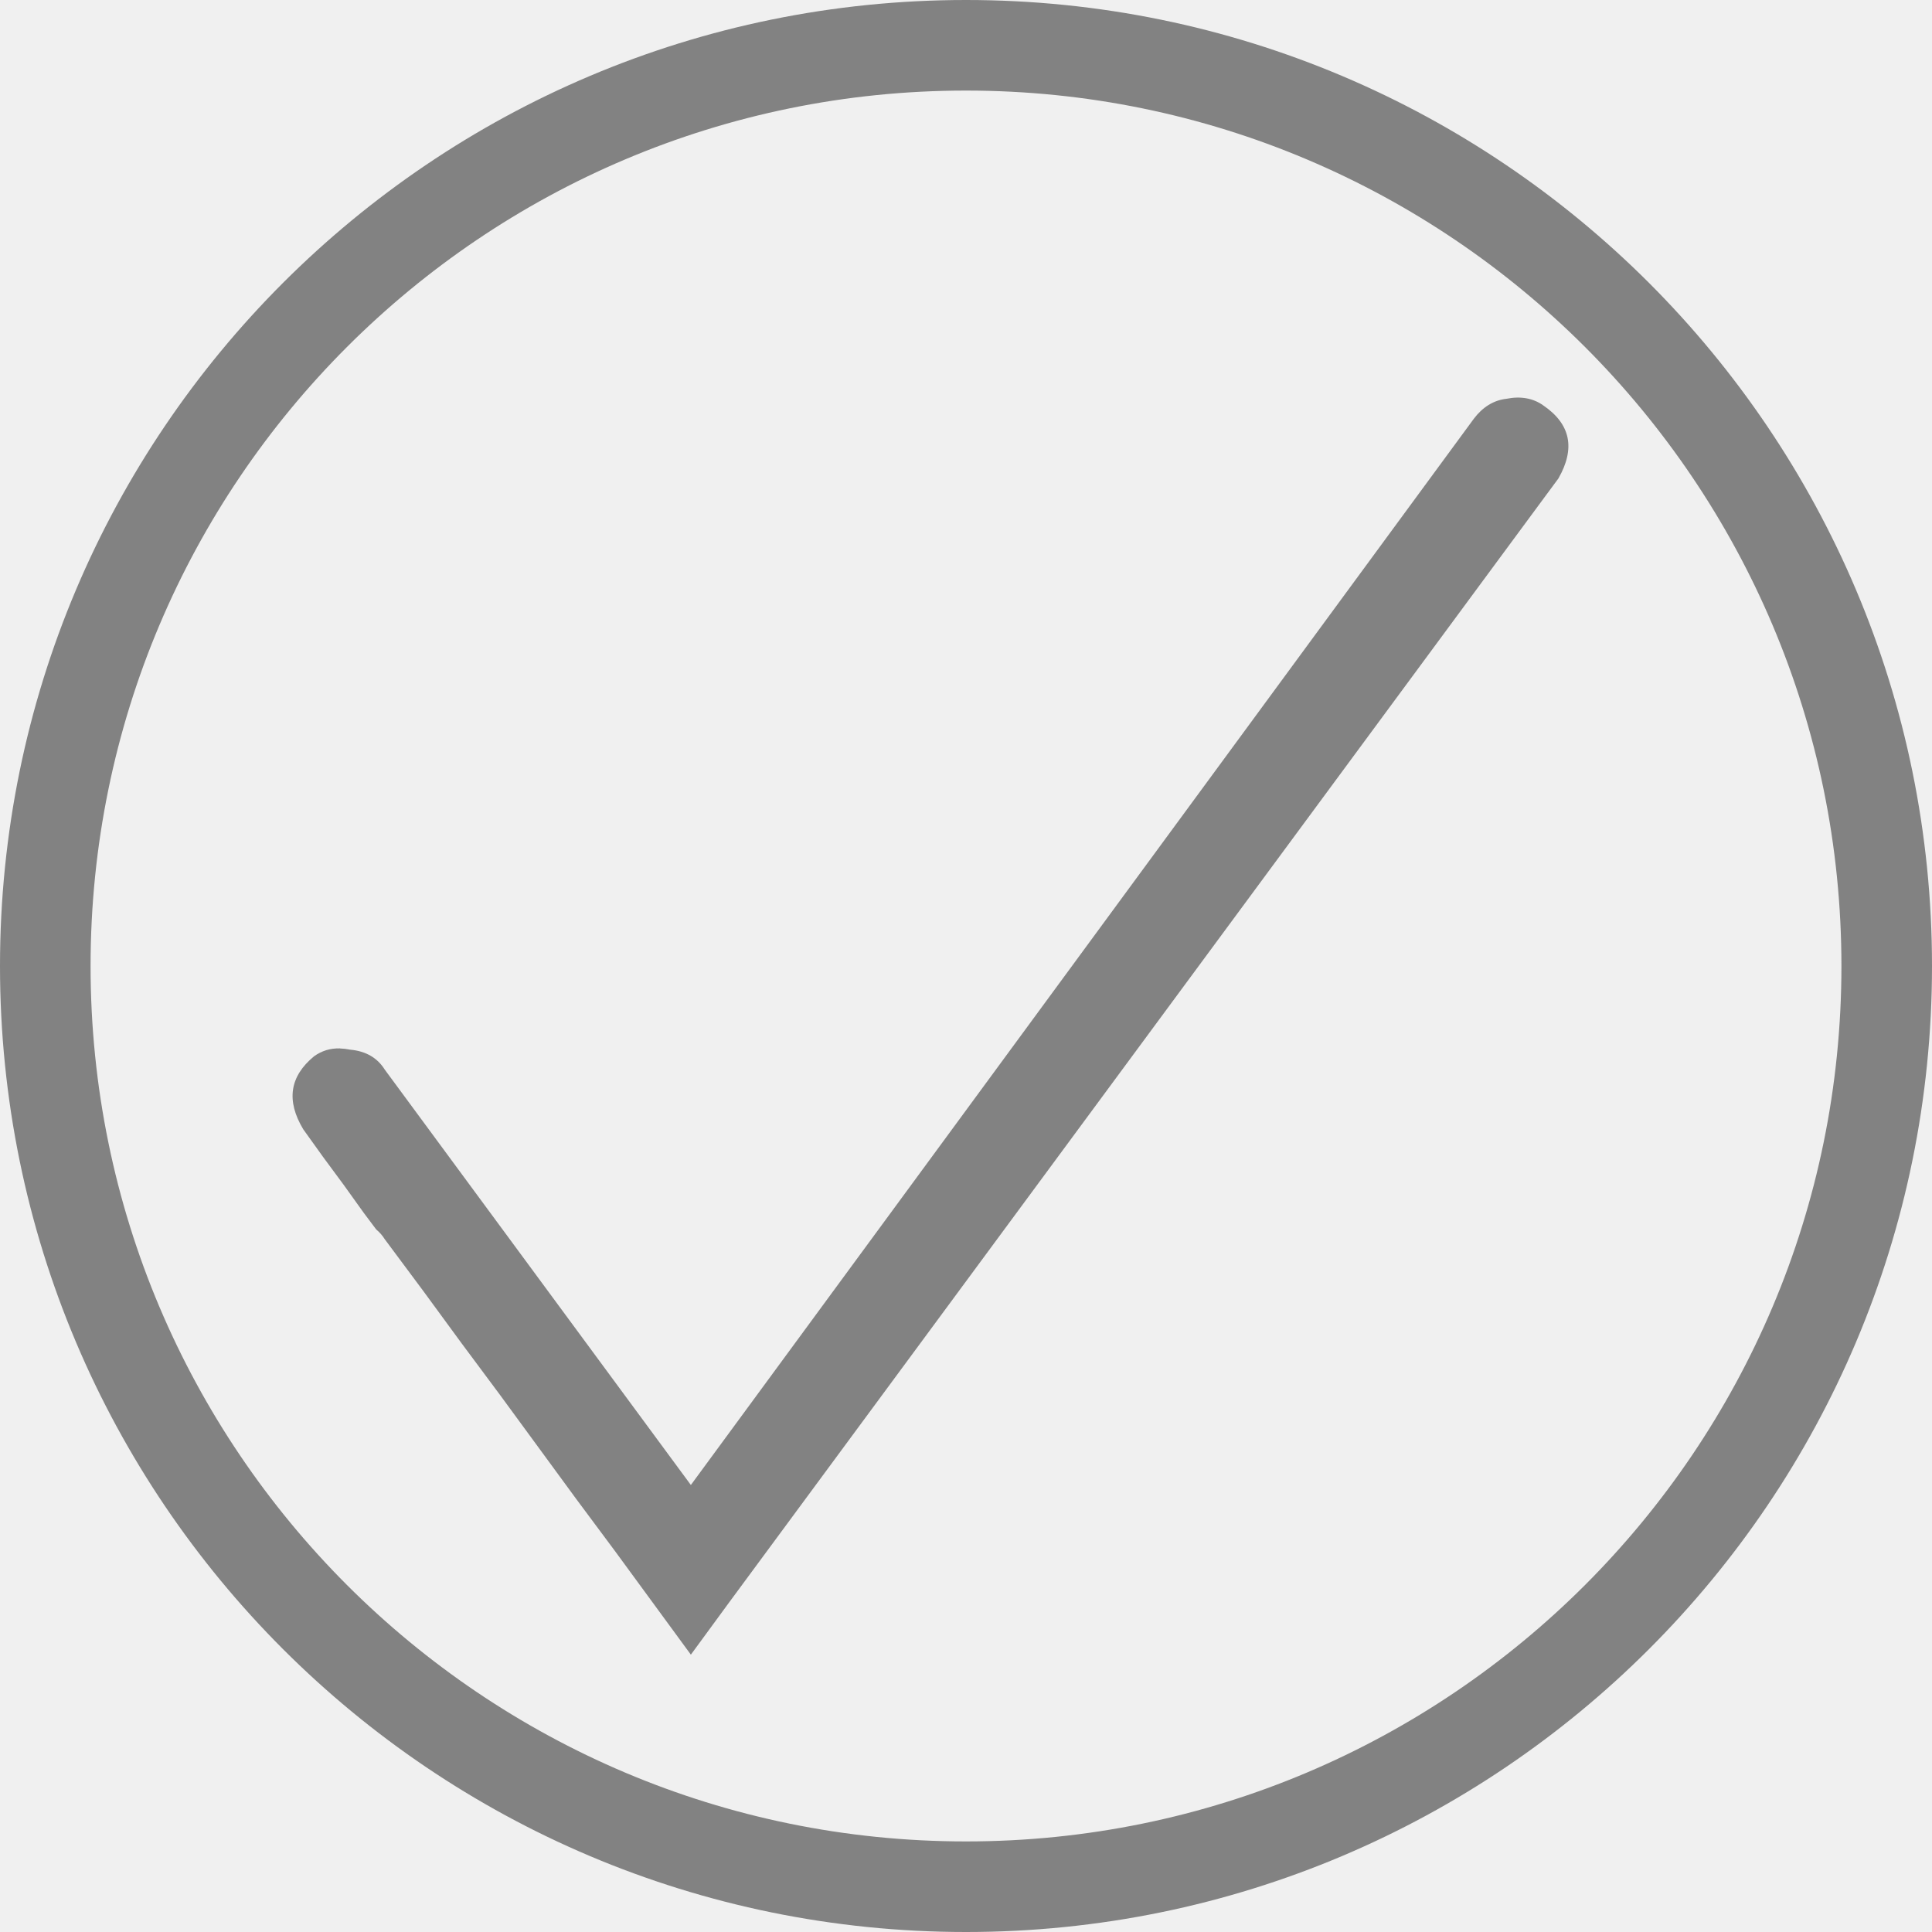
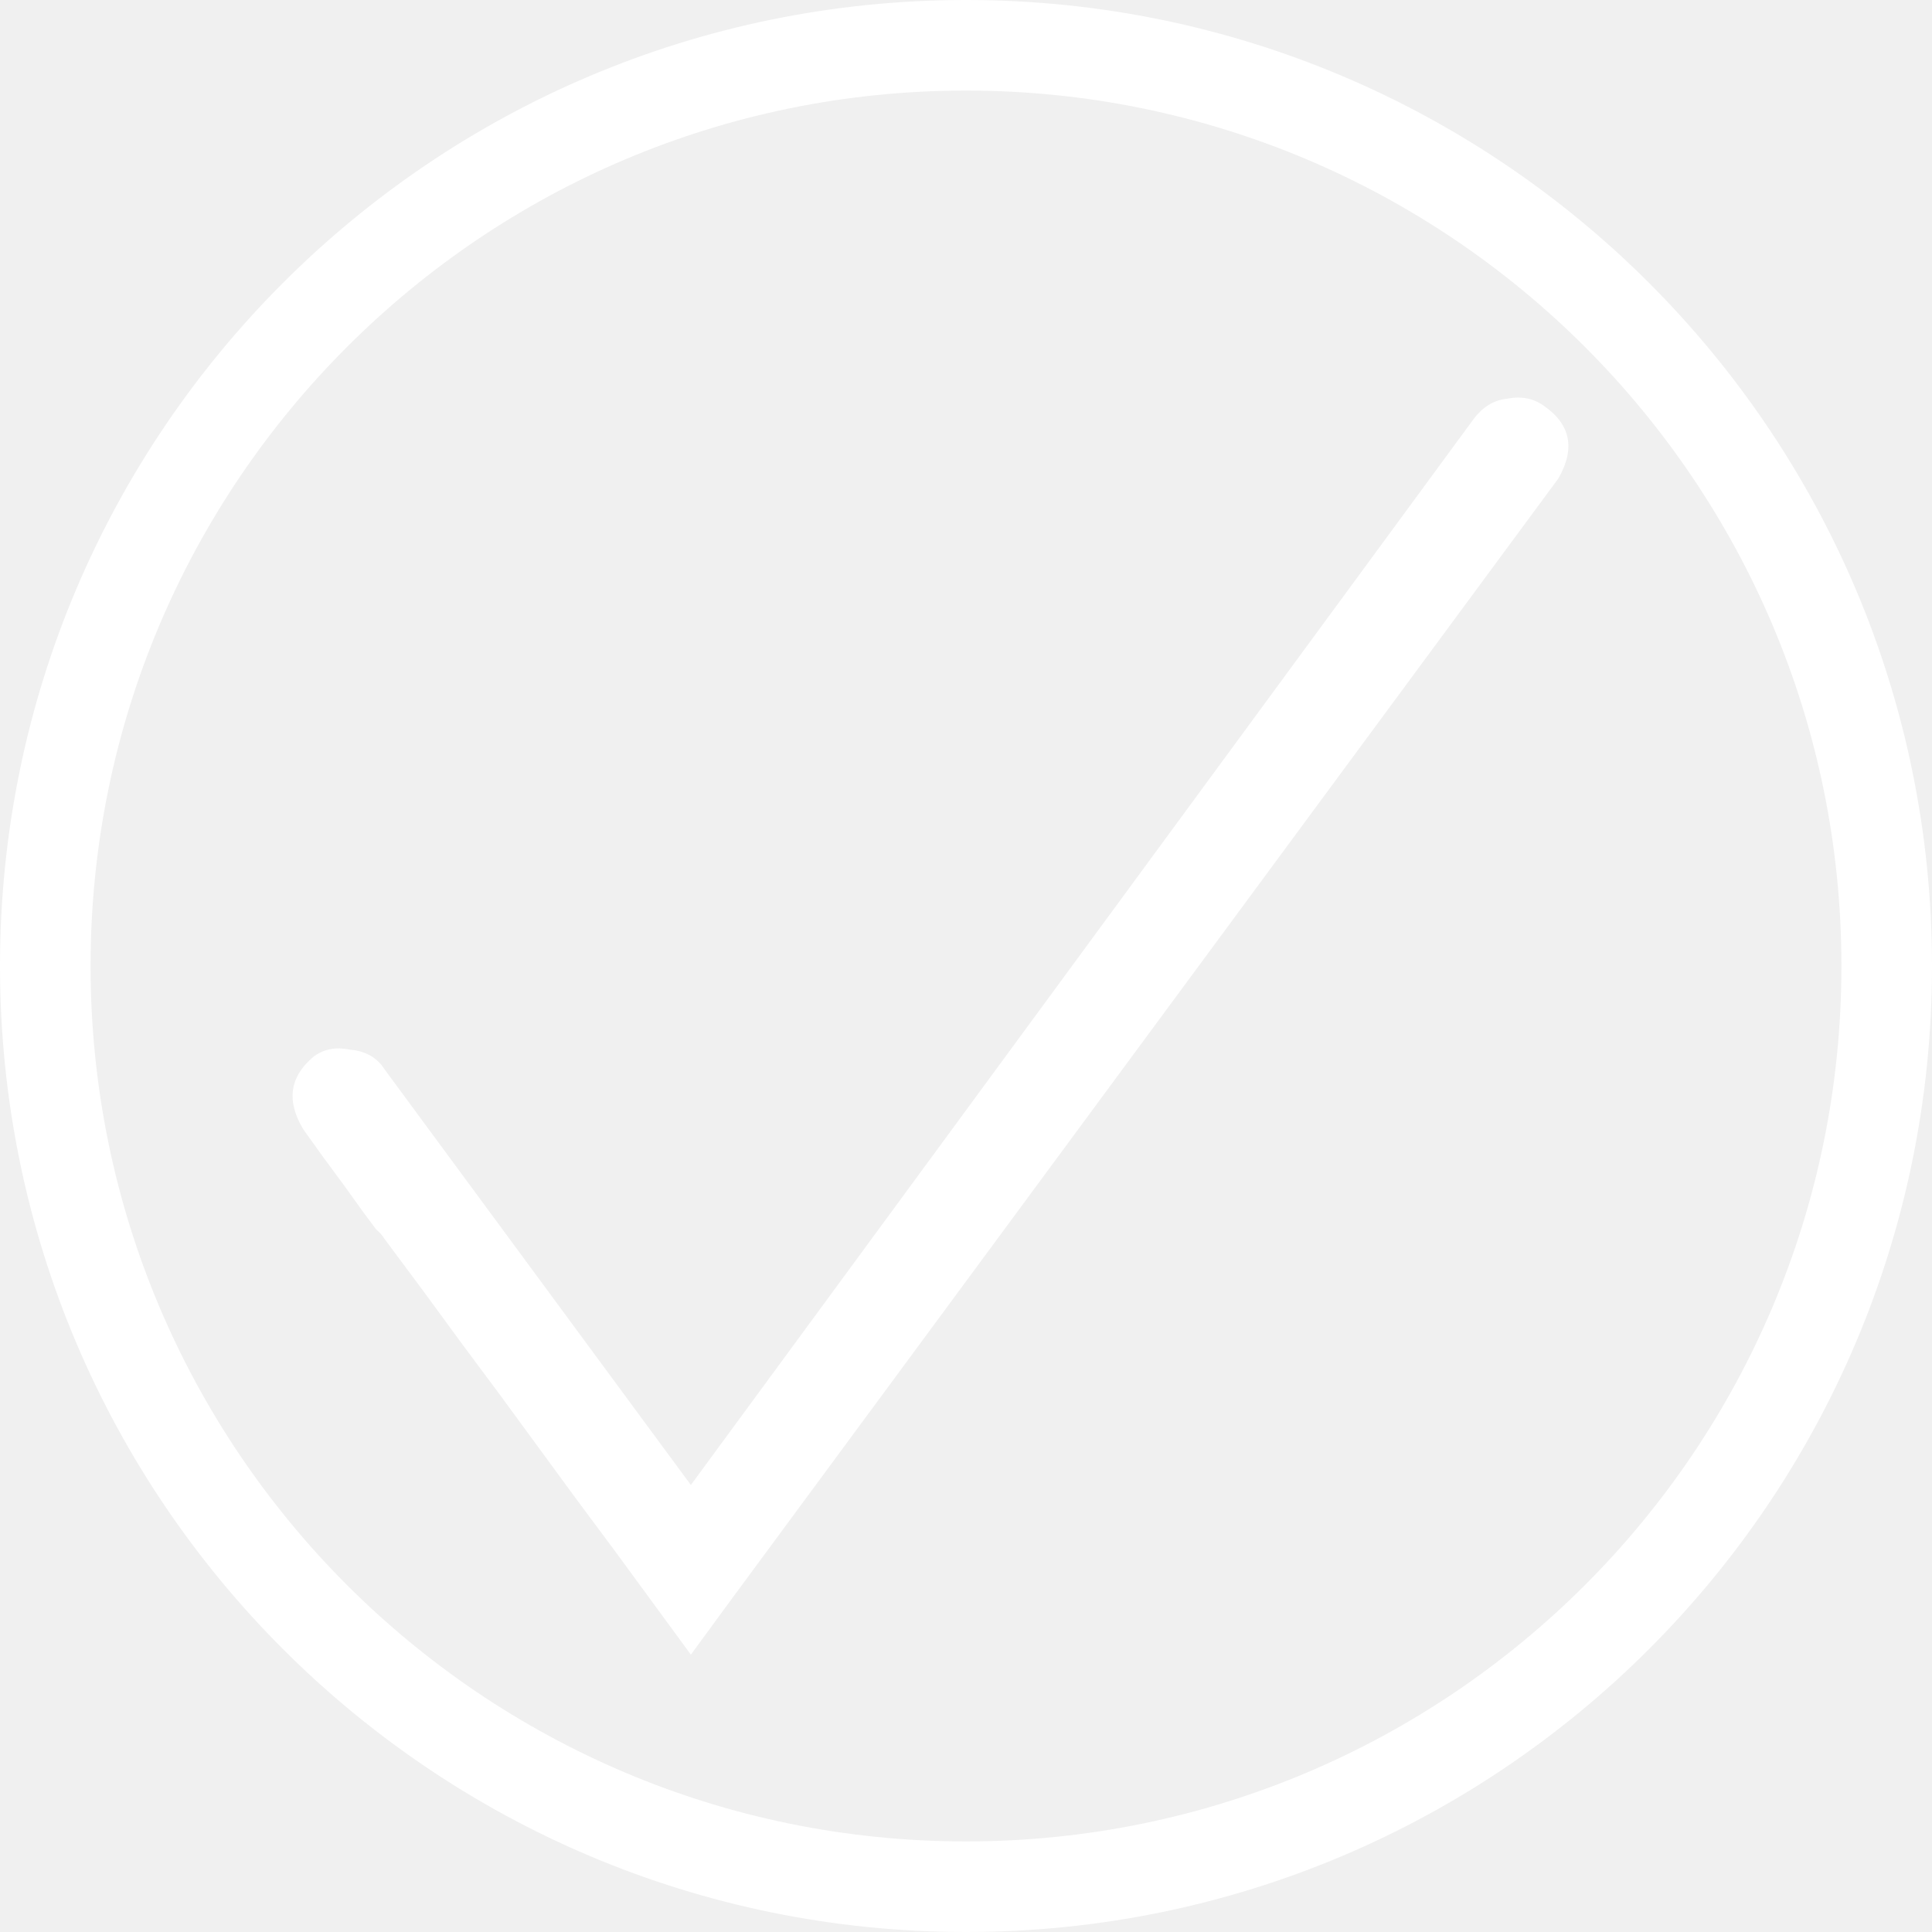
<svg xmlns="http://www.w3.org/2000/svg" width="100" height="100" id="svg2" version="1.1">
  <defs id="defs4">
    </defs>
  <g id="layer1" transform="translate(0,-952.3622)">
-     <path style="color:#000000;fill:#828282;fill-opacity:1;fill-rule:nonzero;stroke:none;stroke-width:1.25px;marker:none;visibility:visible;display:inline;overflow:visible;enable-background:accumulate" d="M 50 0 C 22.386 5.5511151e-15 1.2499407e-16 22.386 0 50 C 0 77.614 22.386 100 50 100 C 77.614 100 100 77.614 100 50 C 100 22.386 77.614 -1.0977236e-14 50 0 z M 50 4.688 C 75.025 4.688 95.312 24.975 95.312 50 C 95.312 75.025 75.025 95.312 50 95.312 C 24.975 95.312 4.688 75.025 4.688 50 C 4.688 24.975 24.975 4.688 50 4.688 z " transform="translate(0,952.3622)" id="path6237" />
-     <path style="font-size:111.516px;font-style:normal;font-variant:normal;font-weight:normal;font-stretch:normal;text-indent:0;text-align:start;text-decoration:none;line-height:125%;letter-spacing:0px;word-spacing:0px;text-transform:none;direction:ltr;block-progression:tb;writing-mode:lr-tb;text-anchor:start;color:#000000;fill:#828282;fill-opacity:1;fill-rule:nonzero;stroke:none;stroke-width:1px;marker:none;visibility:visible;font-family:Quicksand;-inkscape-font-specification:Quicksand" d="m 17.602,1006.627 c -0.516,-0.014 -0.953,0.128 -1.344,0.406 -1.264,1.041 -1.455,2.294 -0.562,3.781 l 1.031,1.438 1.062,1.438 1.031,1.438 0.656,0.875 c 0.17,0.139 0.315,0.304 0.438,0.5 l 2,2.688 1.969,2.688 2,2.688 1.969,2.688 1.969,2.688 2,2.688 1.969,2.688 1.969,2.688 1.969,-2.688 41.872,-56.753 1.062,-1.438 c 0.892,-1.561 0.631,-2.815 -0.781,-3.781 -0.52,-0.372 -1.163,-0.492 -1.906,-0.344 -0.669,0.074 -1.241,0.437 -1.688,1.031 l -40.528,55.191 -15.844,-21.5 c -0.372,-0.595 -0.963,-0.957 -1.781,-1.031 -0.186,-0.037 -0.359,-0.058 -0.531,-0.063 z" id="path7253-5" />
+     <path style="color:#000000;fill:#ffffff;fill-opacity:1;fill-rule:nonzero;stroke:none;stroke-width:1.25px;marker:none;visibility:visible;display:inline;overflow:visible;enable-background:accumulate" d="M 50 0 C 22.386 5.5511151e-15 1.2499407e-16 22.386 0 50 C 0 77.614 22.386 100 50 100 C 77.614 100 100 77.614 100 50 C 100 22.386 77.614 -1.0977236e-14 50 0 z M 50 4.688 C 75.025 4.688 95.312 24.975 95.312 50 C 95.312 75.025 75.025 95.312 50 95.312 C 24.975 95.312 4.688 75.025 4.688 50 C 4.688 24.975 24.975 4.688 50 4.688 z " transform="translate(0,952.3622)" id="path6237" />
+     <path style="font-size:111.516px;font-style:normal;font-variant:normal;font-weight:normal;font-stretch:normal;text-indent:0;text-align:start;text-decoration:none;line-height:125%;letter-spacing:0px;word-spacing:0px;text-transform:none;direction:ltr;block-progression:tb;writing-mode:lr-tb;text-anchor:start;color:#000000;fill:#ffffff;fill-opacity:1;fill-rule:nonzero;stroke:none;stroke-width:1px;marker:none;visibility:visible;font-family:Quicksand;-inkscape-font-specification:Quicksand" d="m 17.602,1006.627 c -0.516,-0.014 -0.953,0.128 -1.344,0.406 -1.264,1.041 -1.455,2.294 -0.562,3.781 l 1.031,1.438 1.062,1.438 1.031,1.438 0.656,0.875 c 0.17,0.139 0.315,0.304 0.438,0.5 l 2,2.688 1.969,2.688 2,2.688 1.969,2.688 1.969,2.688 2,2.688 1.969,2.688 1.969,2.688 1.969,-2.688 41.872,-56.753 1.062,-1.438 c 0.892,-1.561 0.631,-2.815 -0.781,-3.781 -0.52,-0.372 -1.163,-0.492 -1.906,-0.344 -0.669,0.074 -1.241,0.437 -1.688,1.031 l -40.528,55.191 -15.844,-21.5 c -0.372,-0.595 -0.963,-0.957 -1.781,-1.031 -0.186,-0.037 -0.359,-0.058 -0.531,-0.063 z" id="path7253-5" />
  </g>
</svg>
